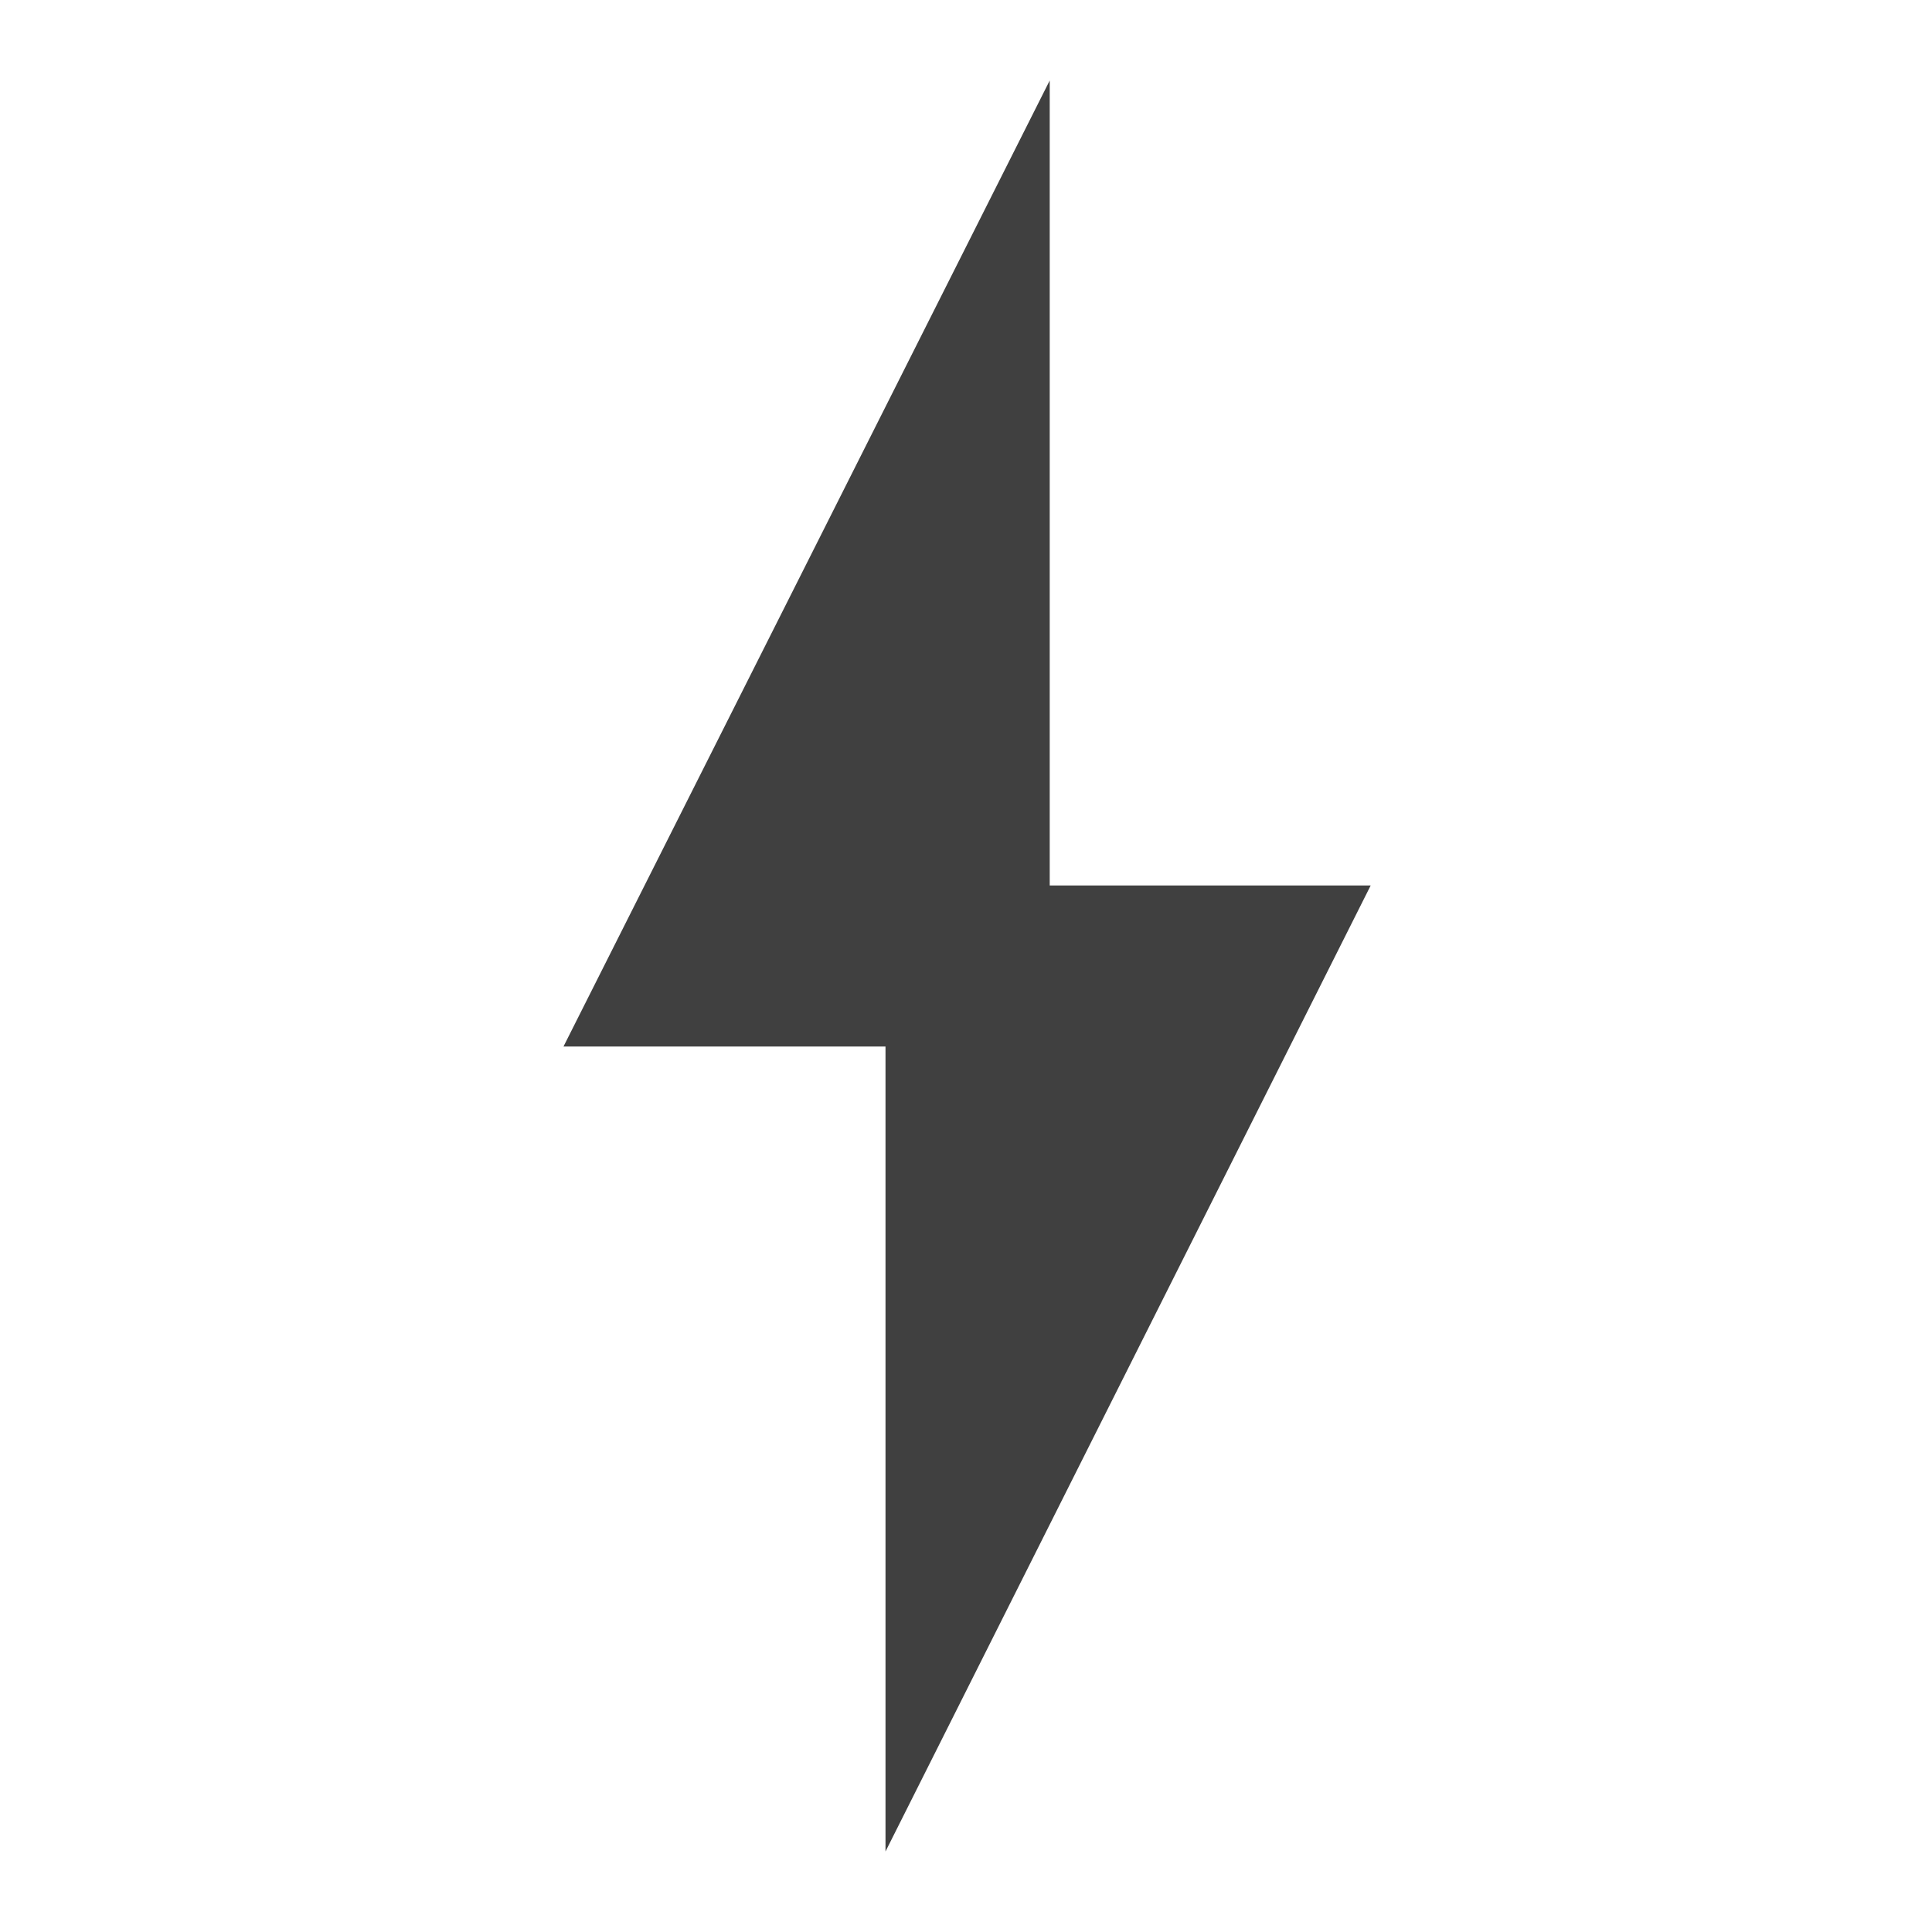
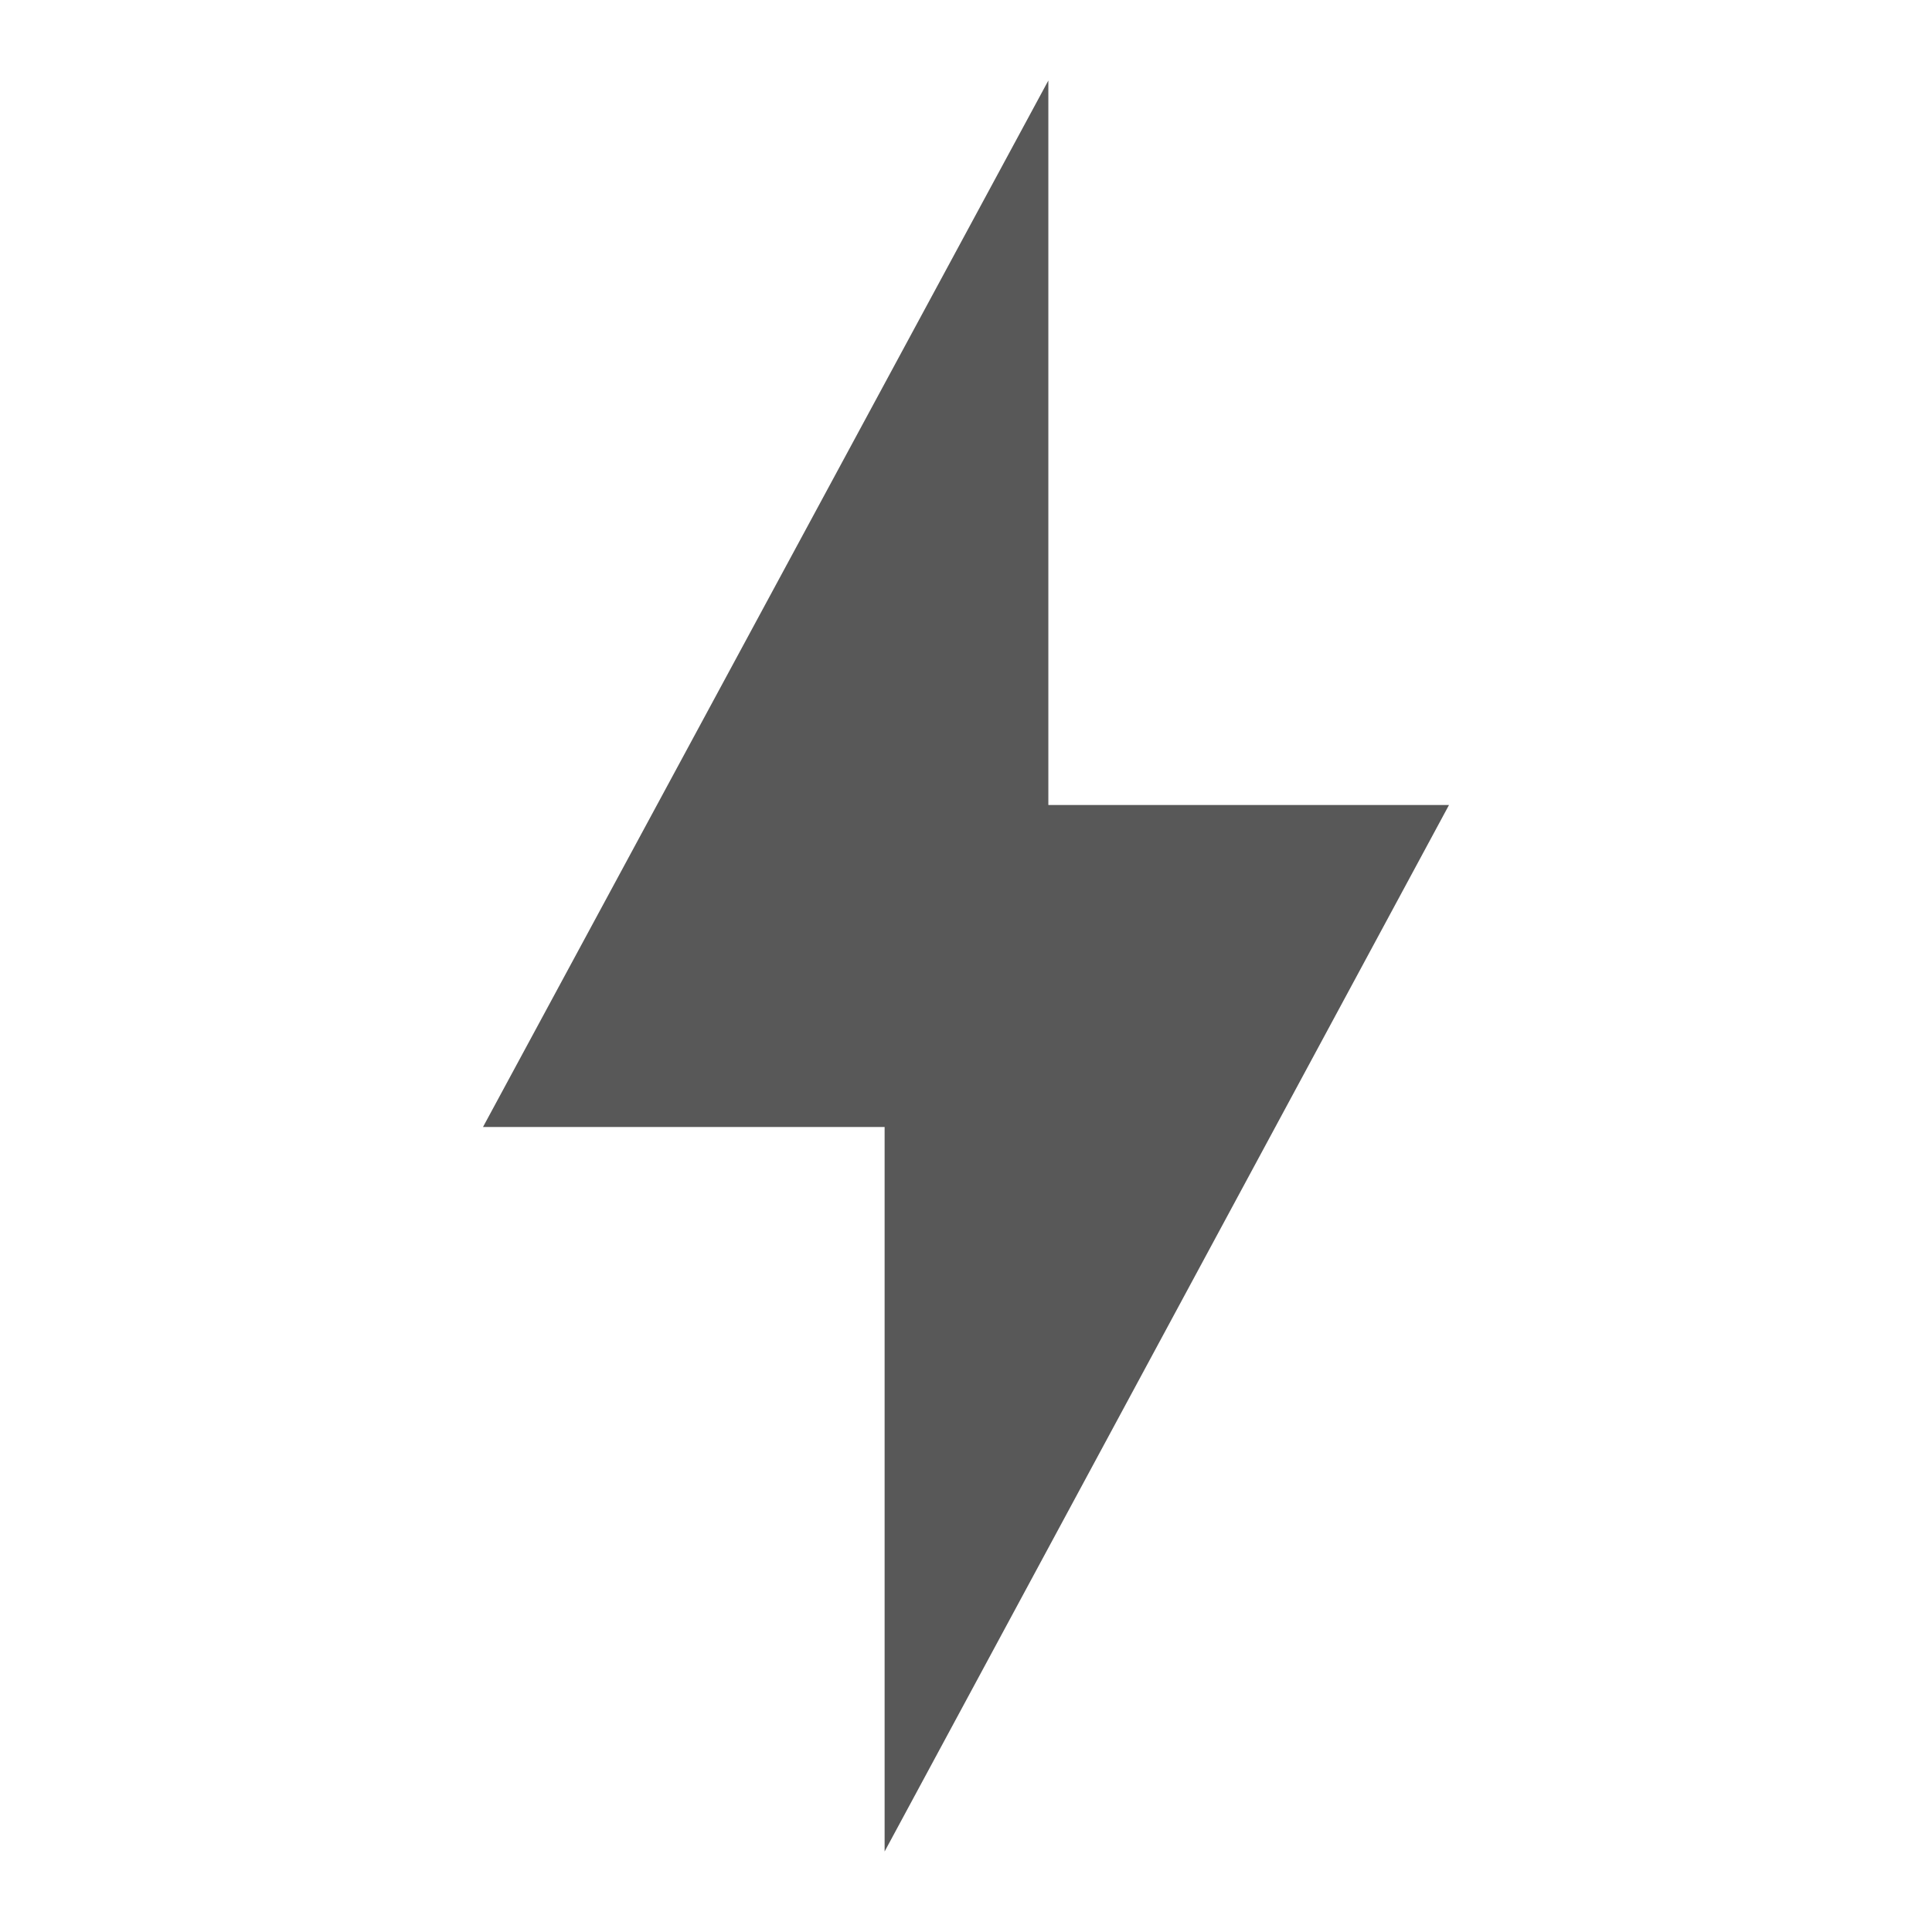
<svg xmlns="http://www.w3.org/2000/svg" width="24px" height="24px" viewBox="0 0 24 24" version="1.1">
-   <g id="Icons" stroke="none" stroke-width="1" fill="none" fill-rule="evenodd">
+   <g id="Icons" stroke="none" stroke-width="1" fill="none" fill-rule="evenodd" fill-opacity="0.87">
    <g id="icon/work_faster" fill="#404040">
-       <polygon id="work-faster" points="13.04 11 17.027 11 11 23 11 13 7 13 13.04 1" />
+       <polygon id="WorkFaster" points="13.023 10 18 10 10.989 23 10.989 14 6 14 13.023 1" />
    </g>
  </g>
</svg>
